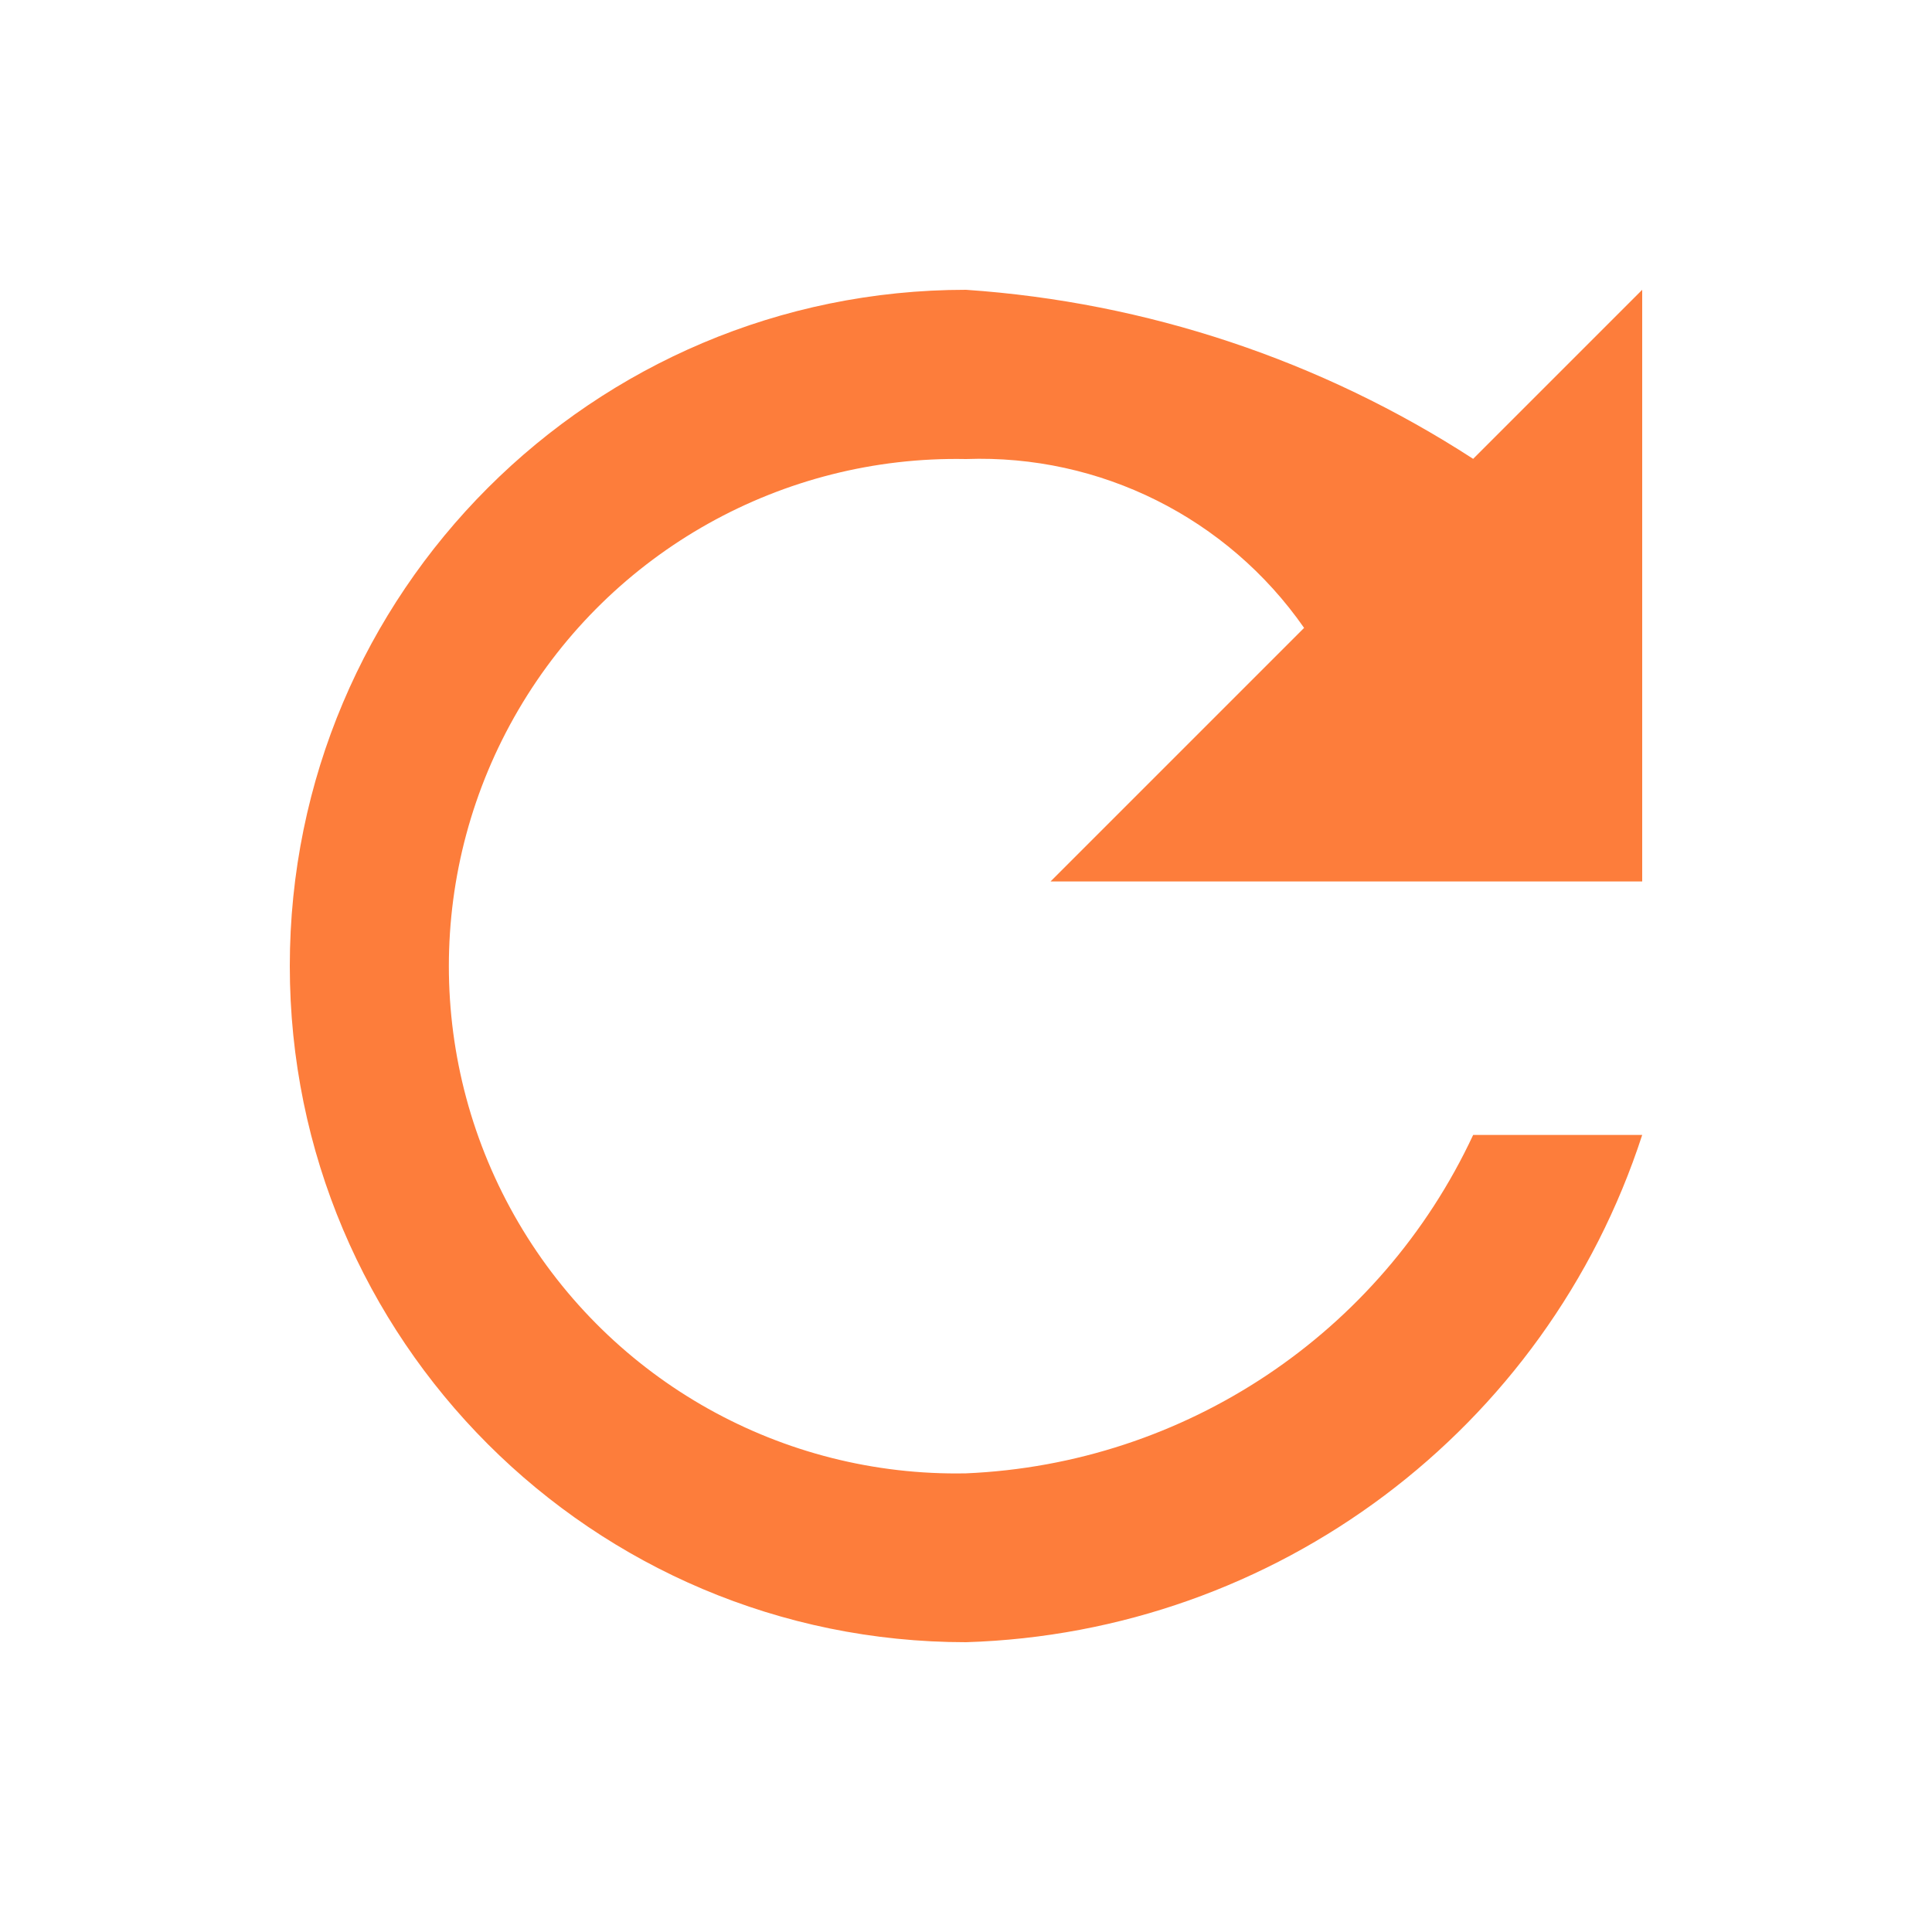
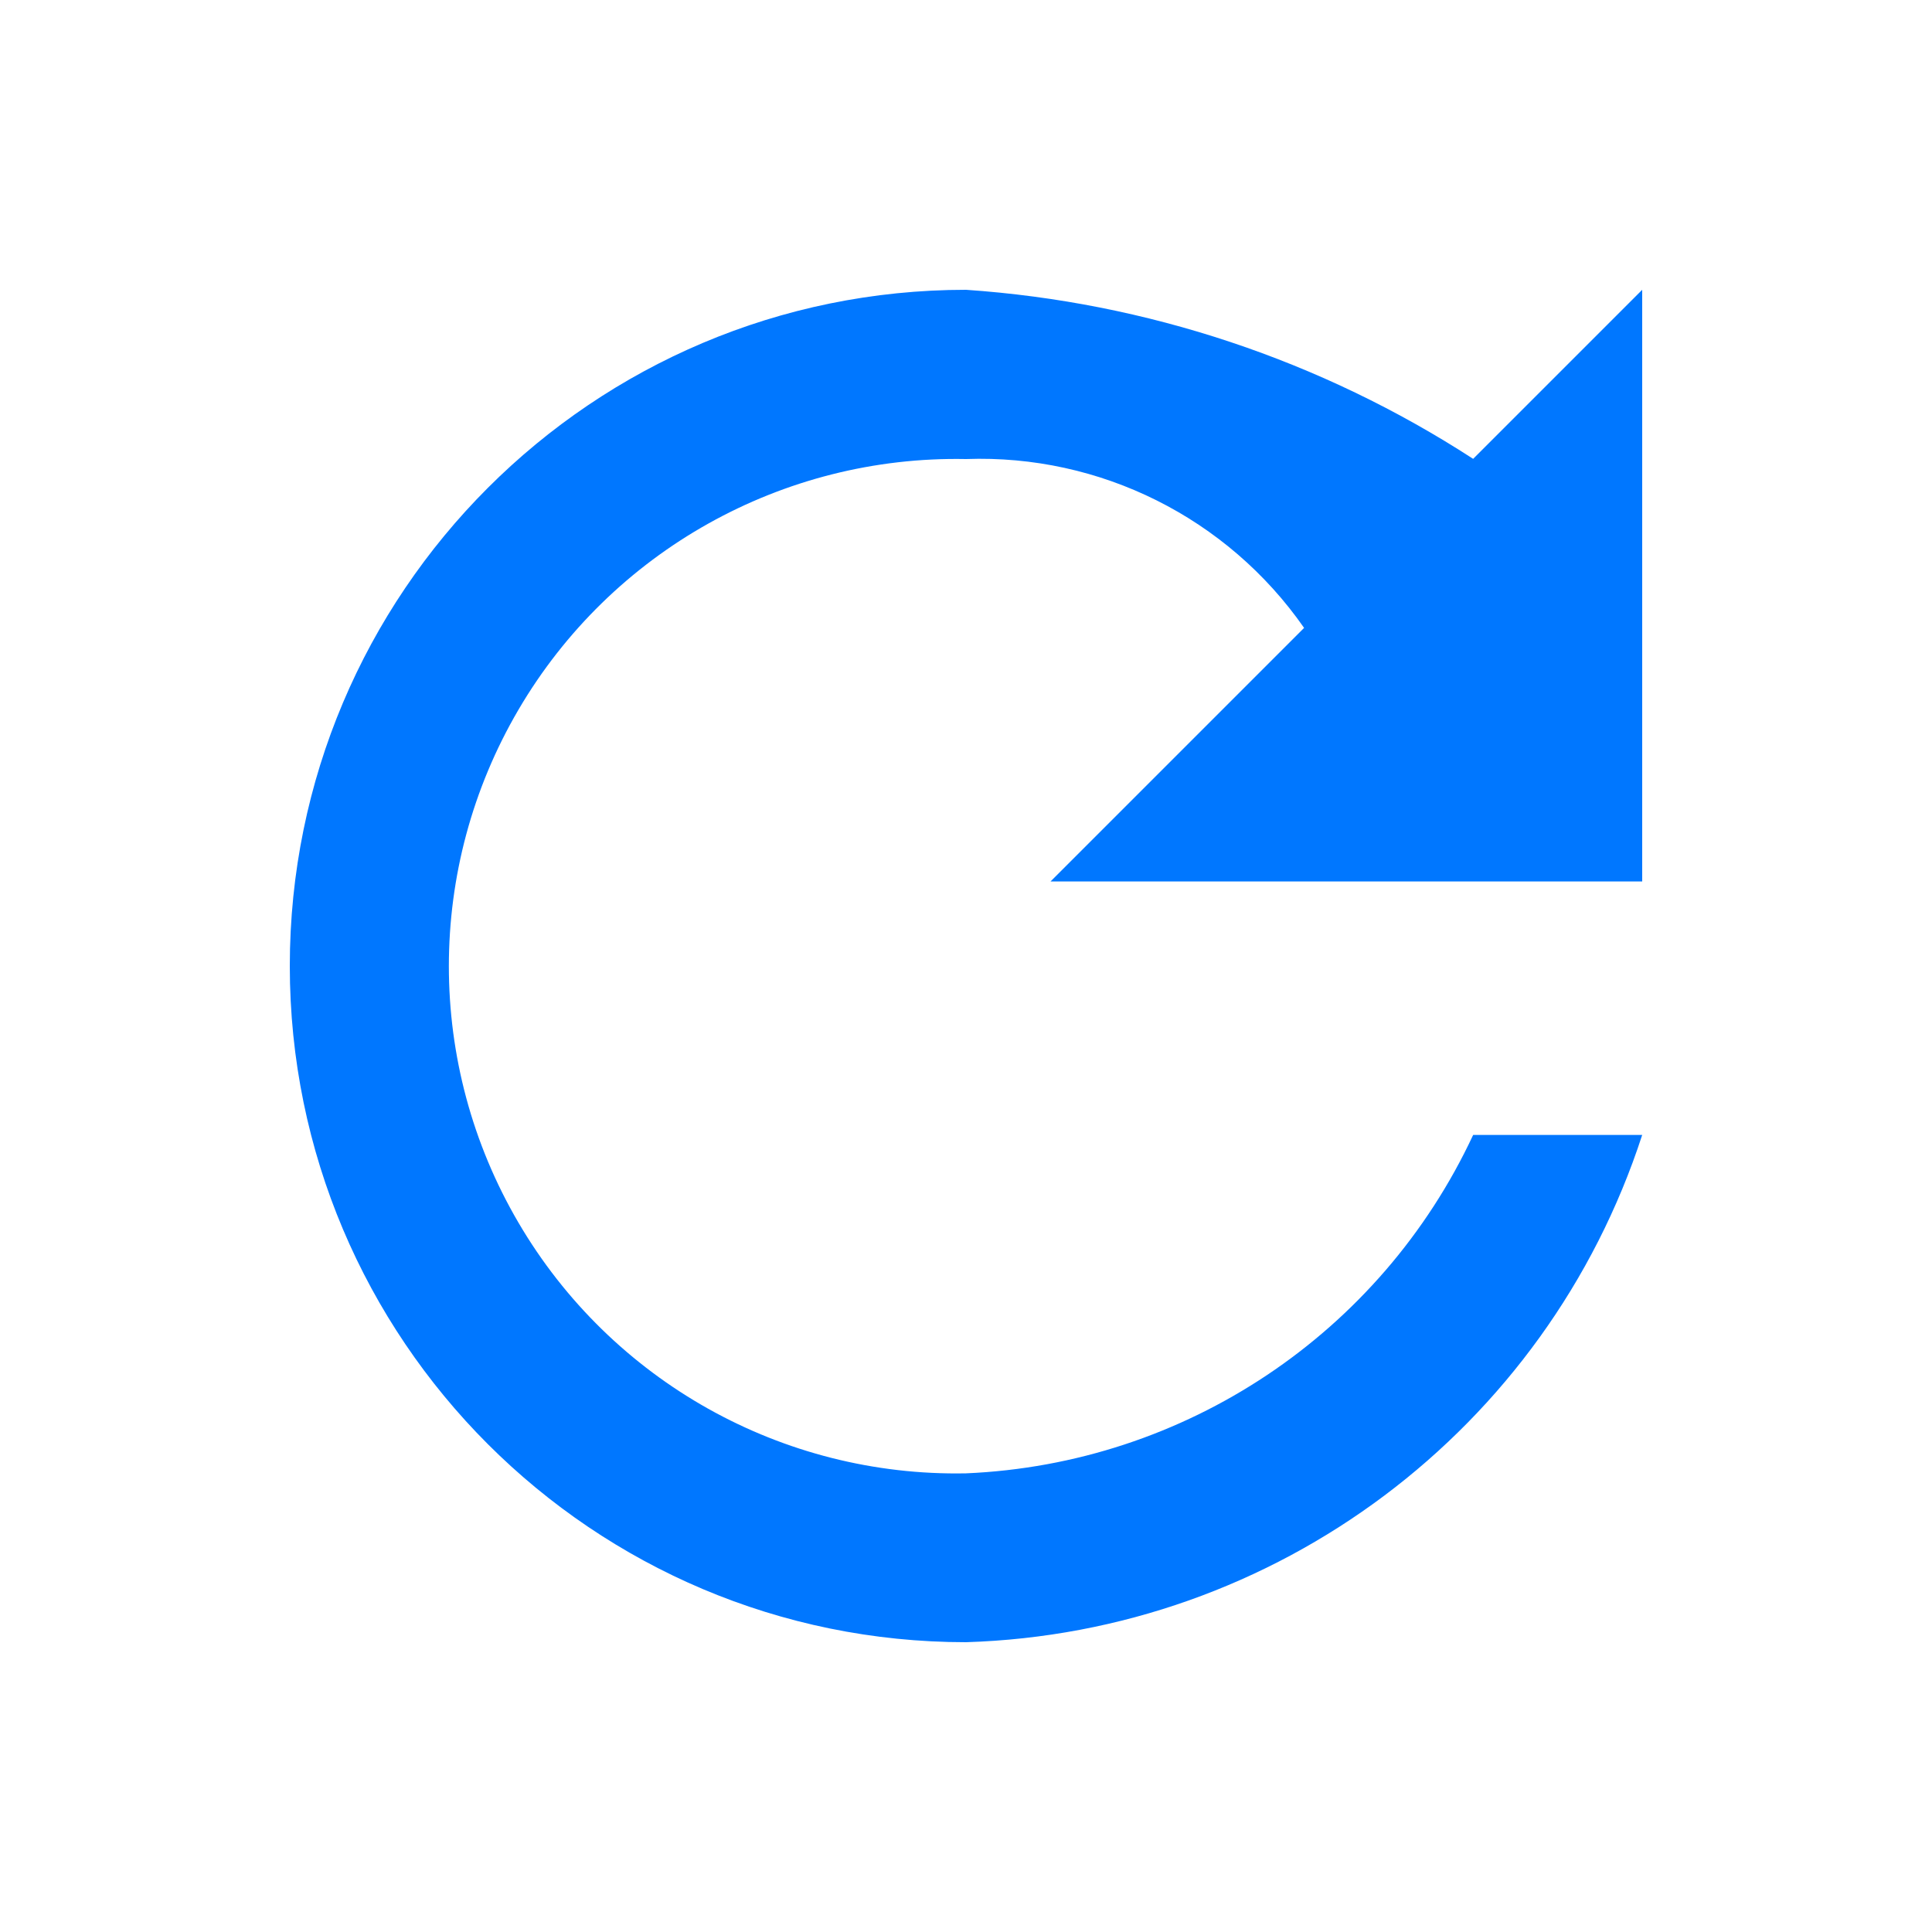
<svg xmlns="http://www.w3.org/2000/svg" width="20" height="20" viewBox="0 0 20 20">
  <g>
    <path fill="none" d="M0 0H20V20H0z" transform="translate(0 .136) translate(0 -.136)" />
-     <path fill="#fd7d3b" d="M11 4a7 7 0 1 0 0 14 7.605 7.605 0 0 0 7-5.251h-1.75A6.079 6.079 0 0 1 11 16.252a5.251 5.251 0 1 1 0-10.5A4.085 4.085 0 0 1 14.5 7.5l-2.625 2.625H18V4l-1.75 1.75A11.029 11.029 0 0 0 11 4z" transform="translate(0 .136) translate(-1 -1.136)" />
+     <path fill="#0077ff" d="M11 4a7 7 0 1 0 0 14 7.605 7.605 0 0 0 7-5.251h-1.75A6.079 6.079 0 0 1 11 16.252a5.251 5.251 0 1 1 0-10.5A4.085 4.085 0 0 1 14.5 7.5l-2.625 2.625H18V4l-1.75 1.75A11.029 11.029 0 0 0 11 4z" transform="translate(0 .136) translate(-1 -1.136)" />
  </g>
</svg>
